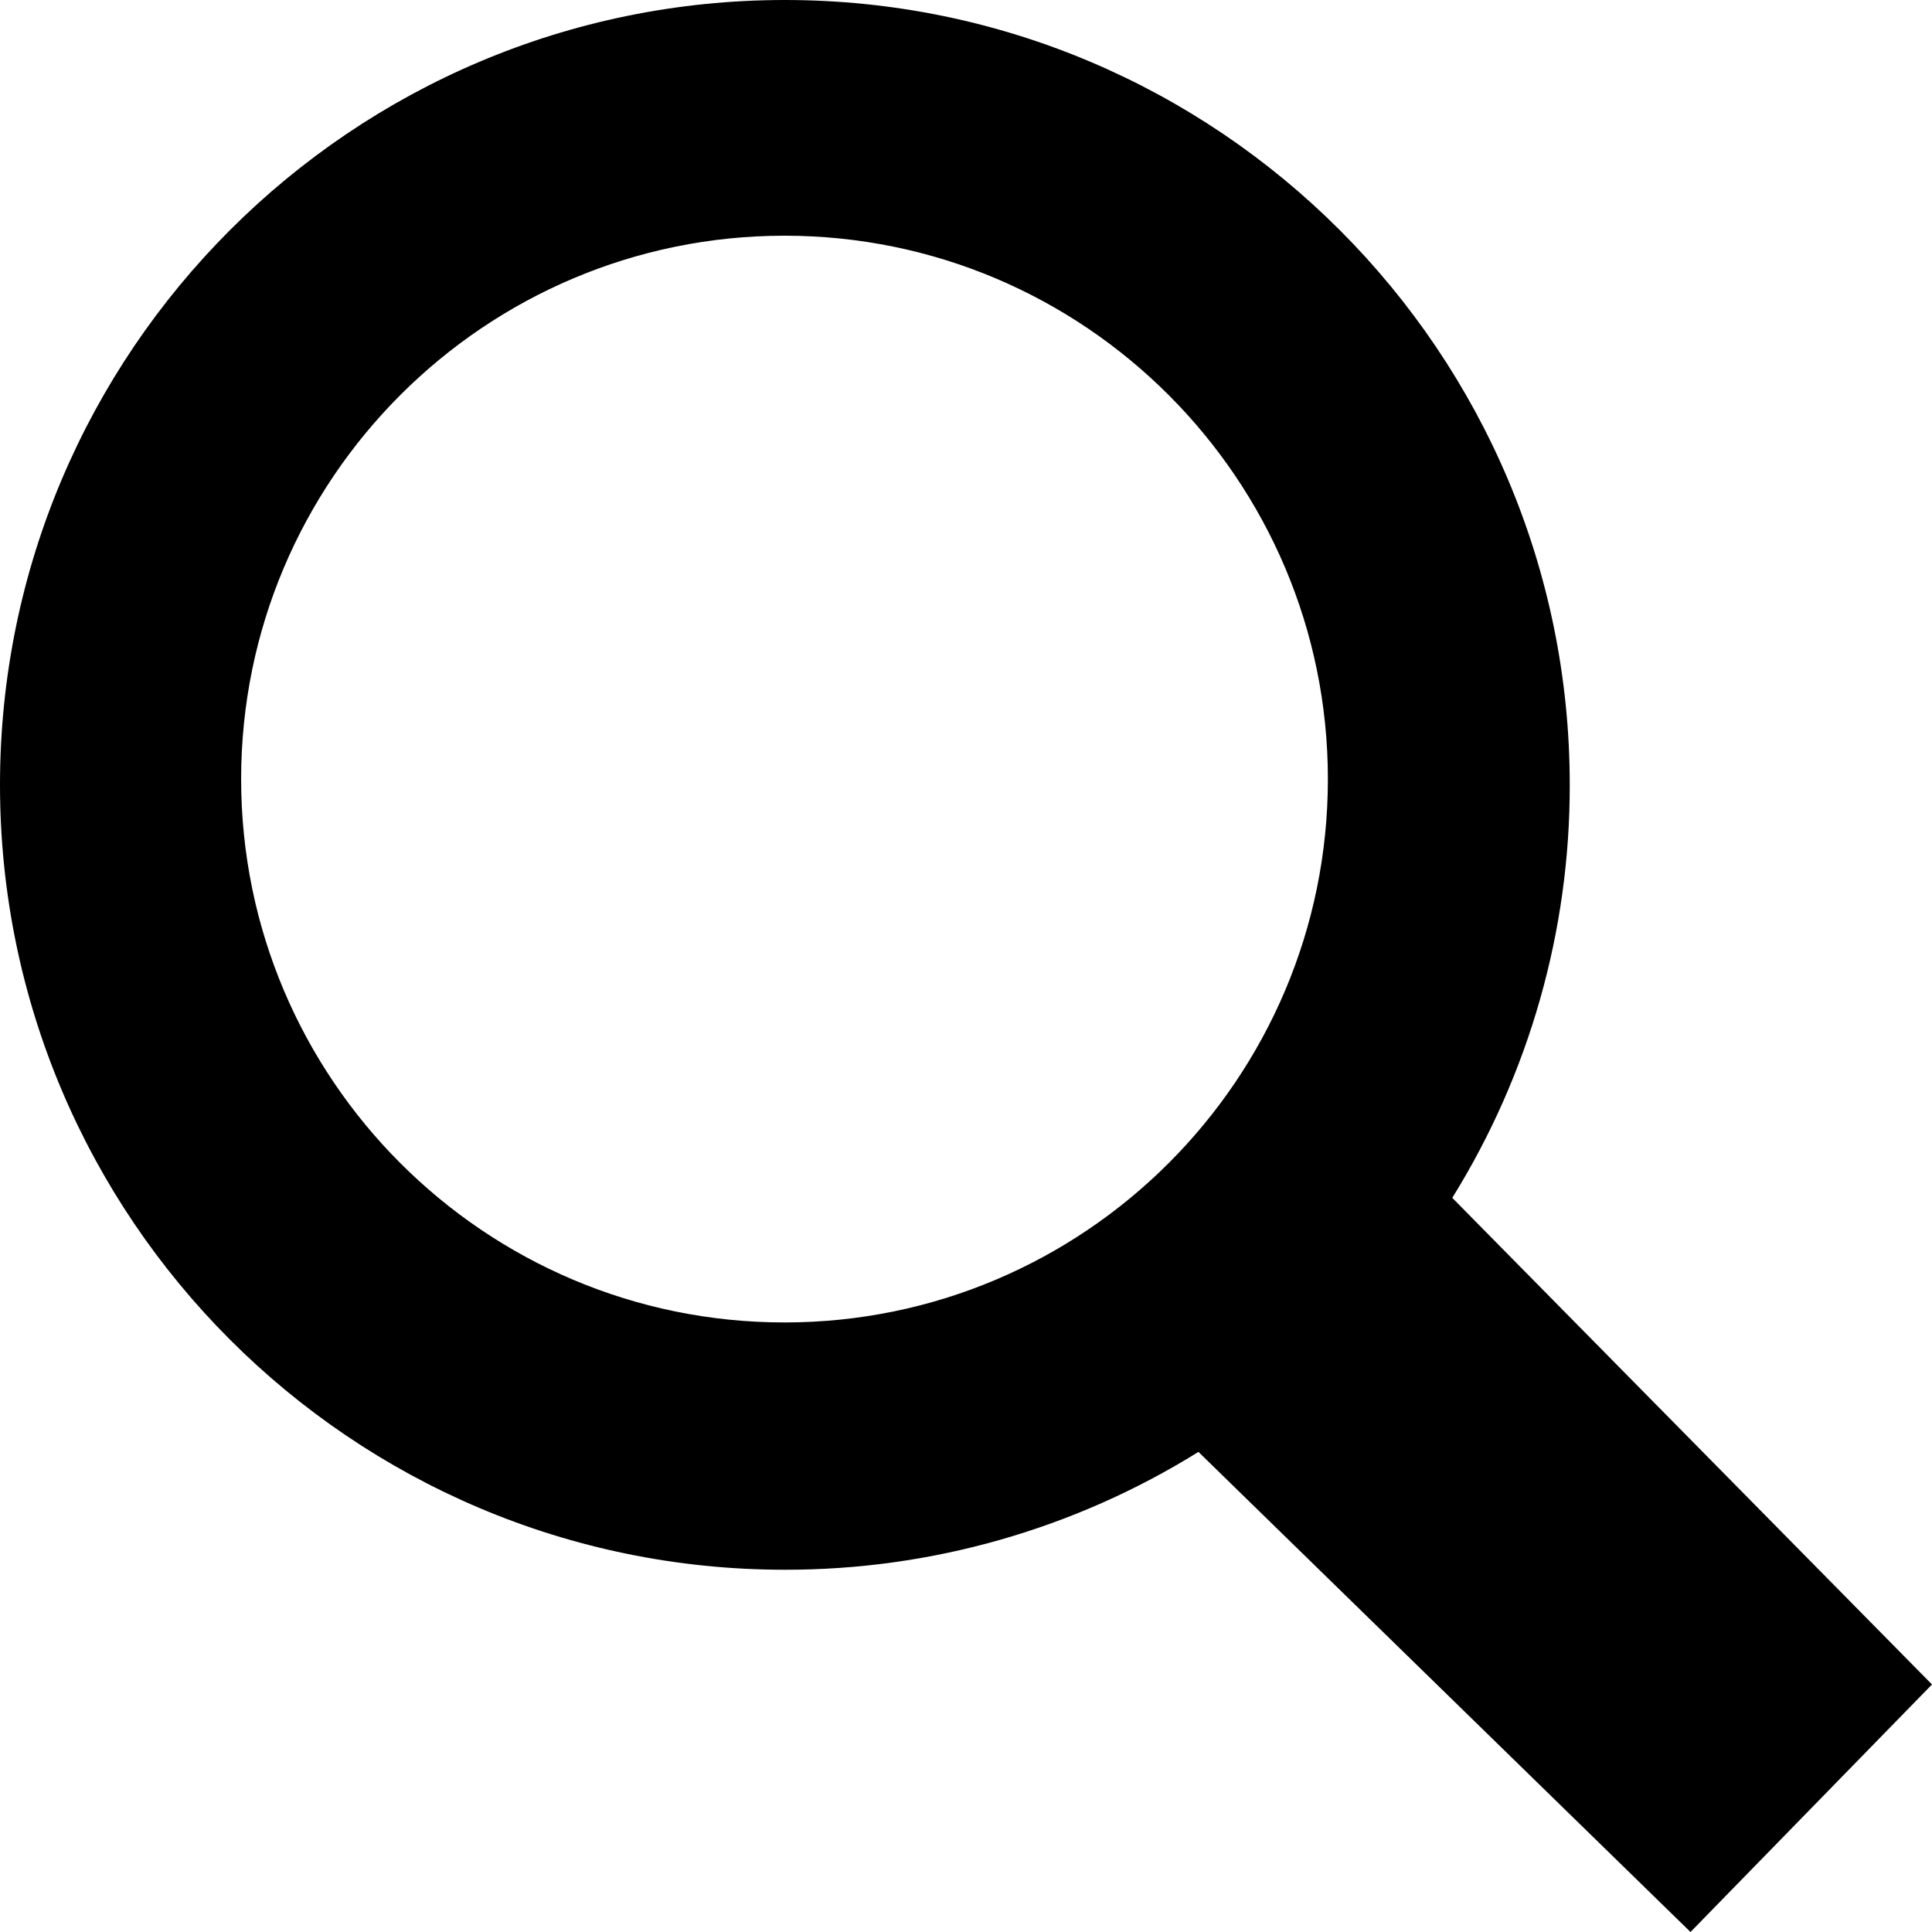
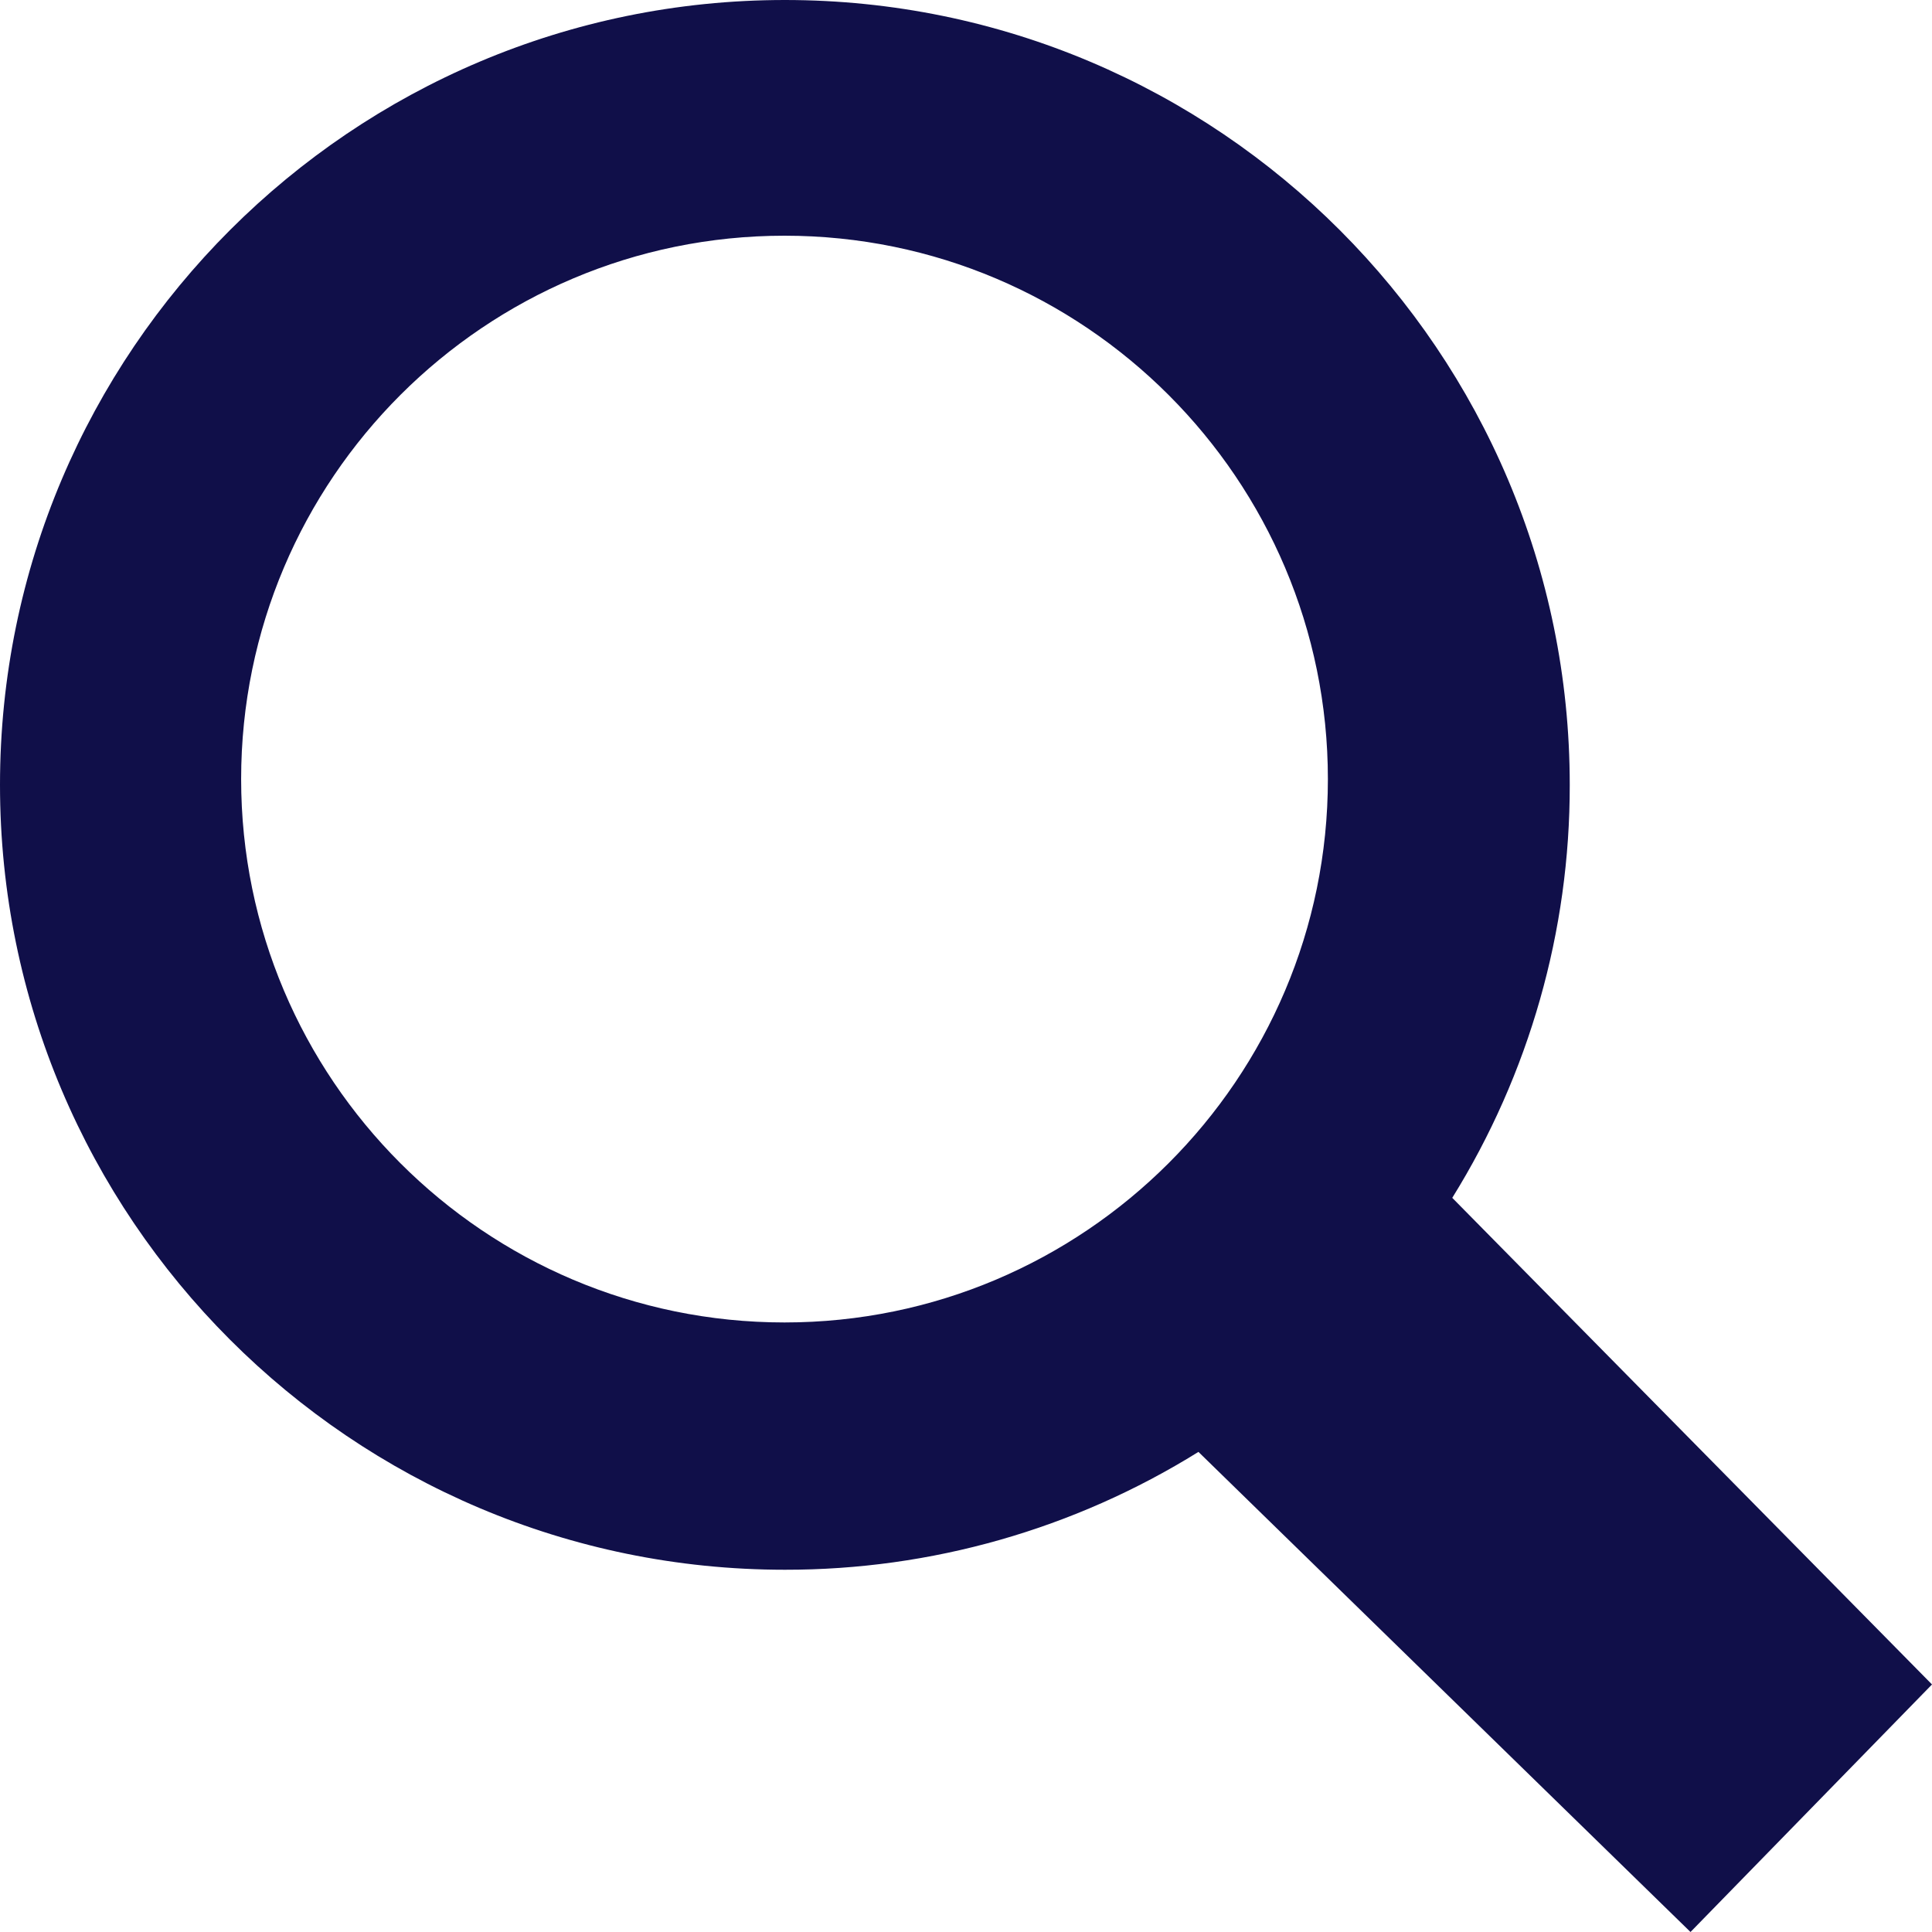
- <svg xmlns="http://www.w3.org/2000/svg" fill="#000000" width="20px" height="20px" viewBox="0 0 16 16">
+ <svg xmlns="http://www.w3.org/2000/svg" fill="#100f49" width="20px" height="20px" viewBox="0 0 16 16">
  <path d="M12.027 9.92L16 13.95 14 16l-4.075-3.976A6.465 6.465 0 0 1 6.5 13C2.91 13 0 10.083 0 6.5 0 2.91 2.917 0 6.5 0 10.09 0 13 2.917 13 6.5a6.463 6.463 0 0 1-.973 3.42zM1.997 6.452c0 2.48 2.014 4.5 4.5 4.5 2.48 0 4.5-2.015 4.5-4.5 0-2.48-2.015-4.5-4.5-4.5-2.48 0-4.5 2.014-4.5 4.5z" fill-rule="evenodd" />
</svg>
